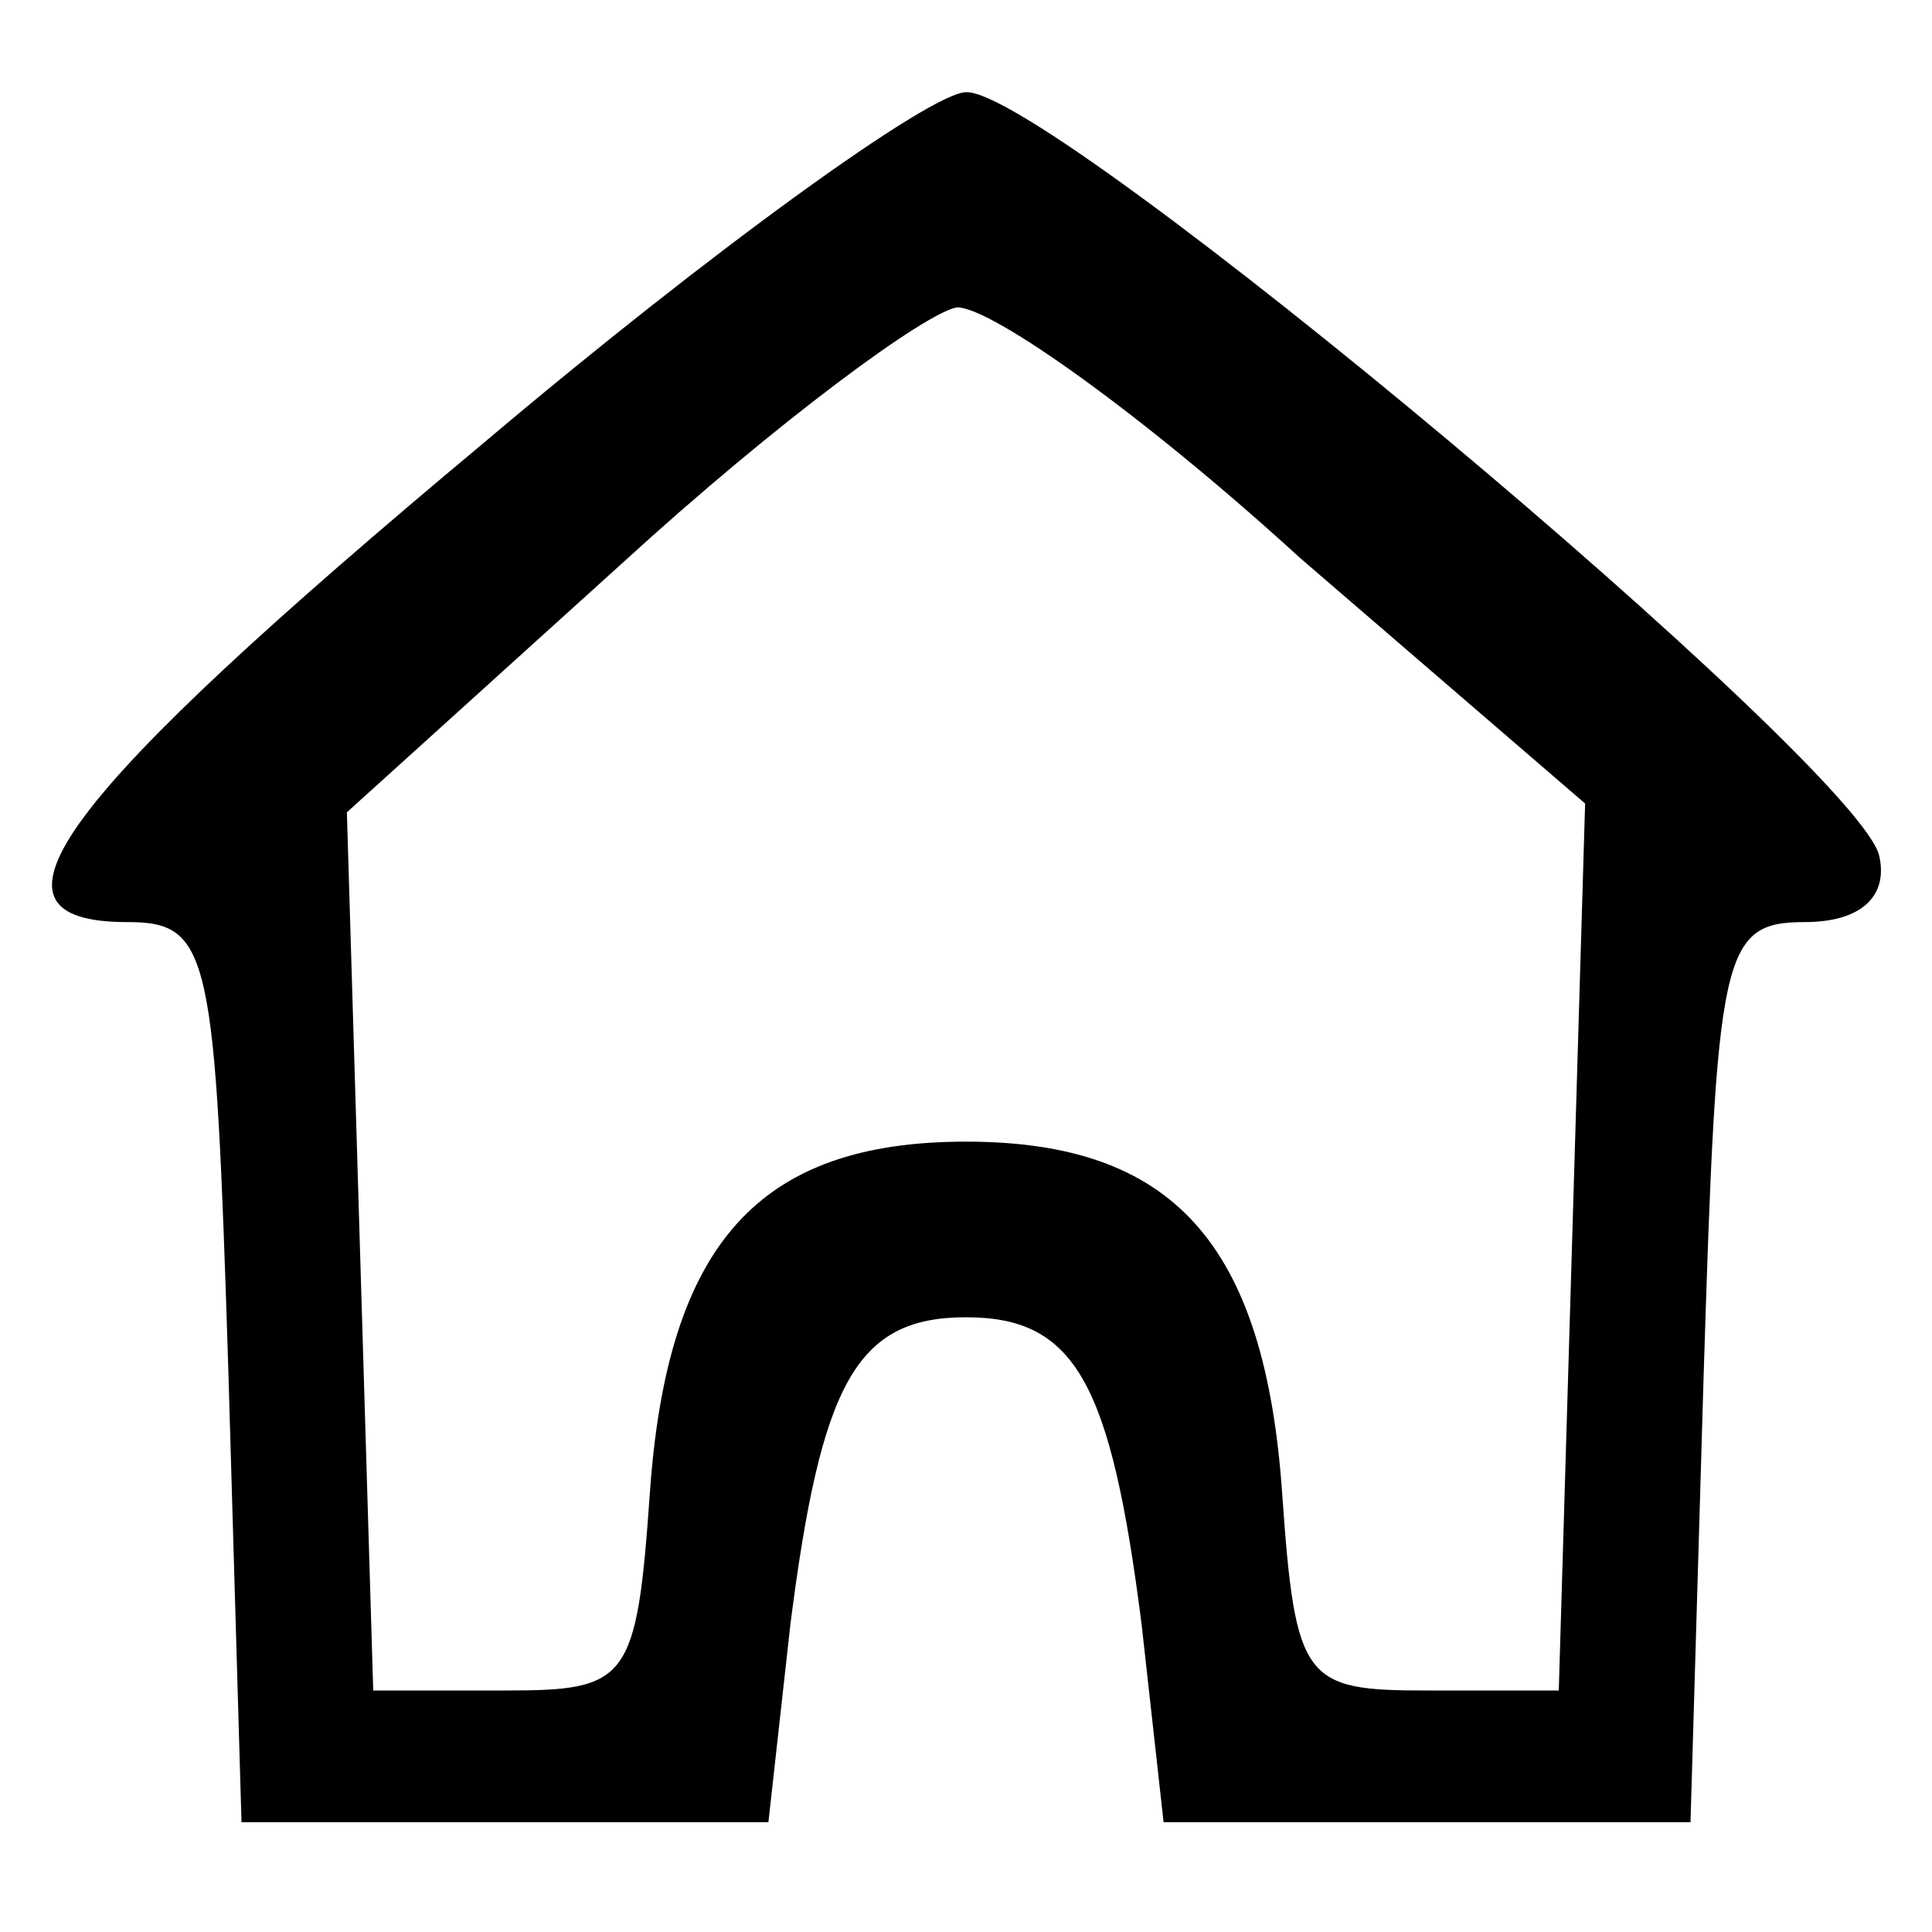
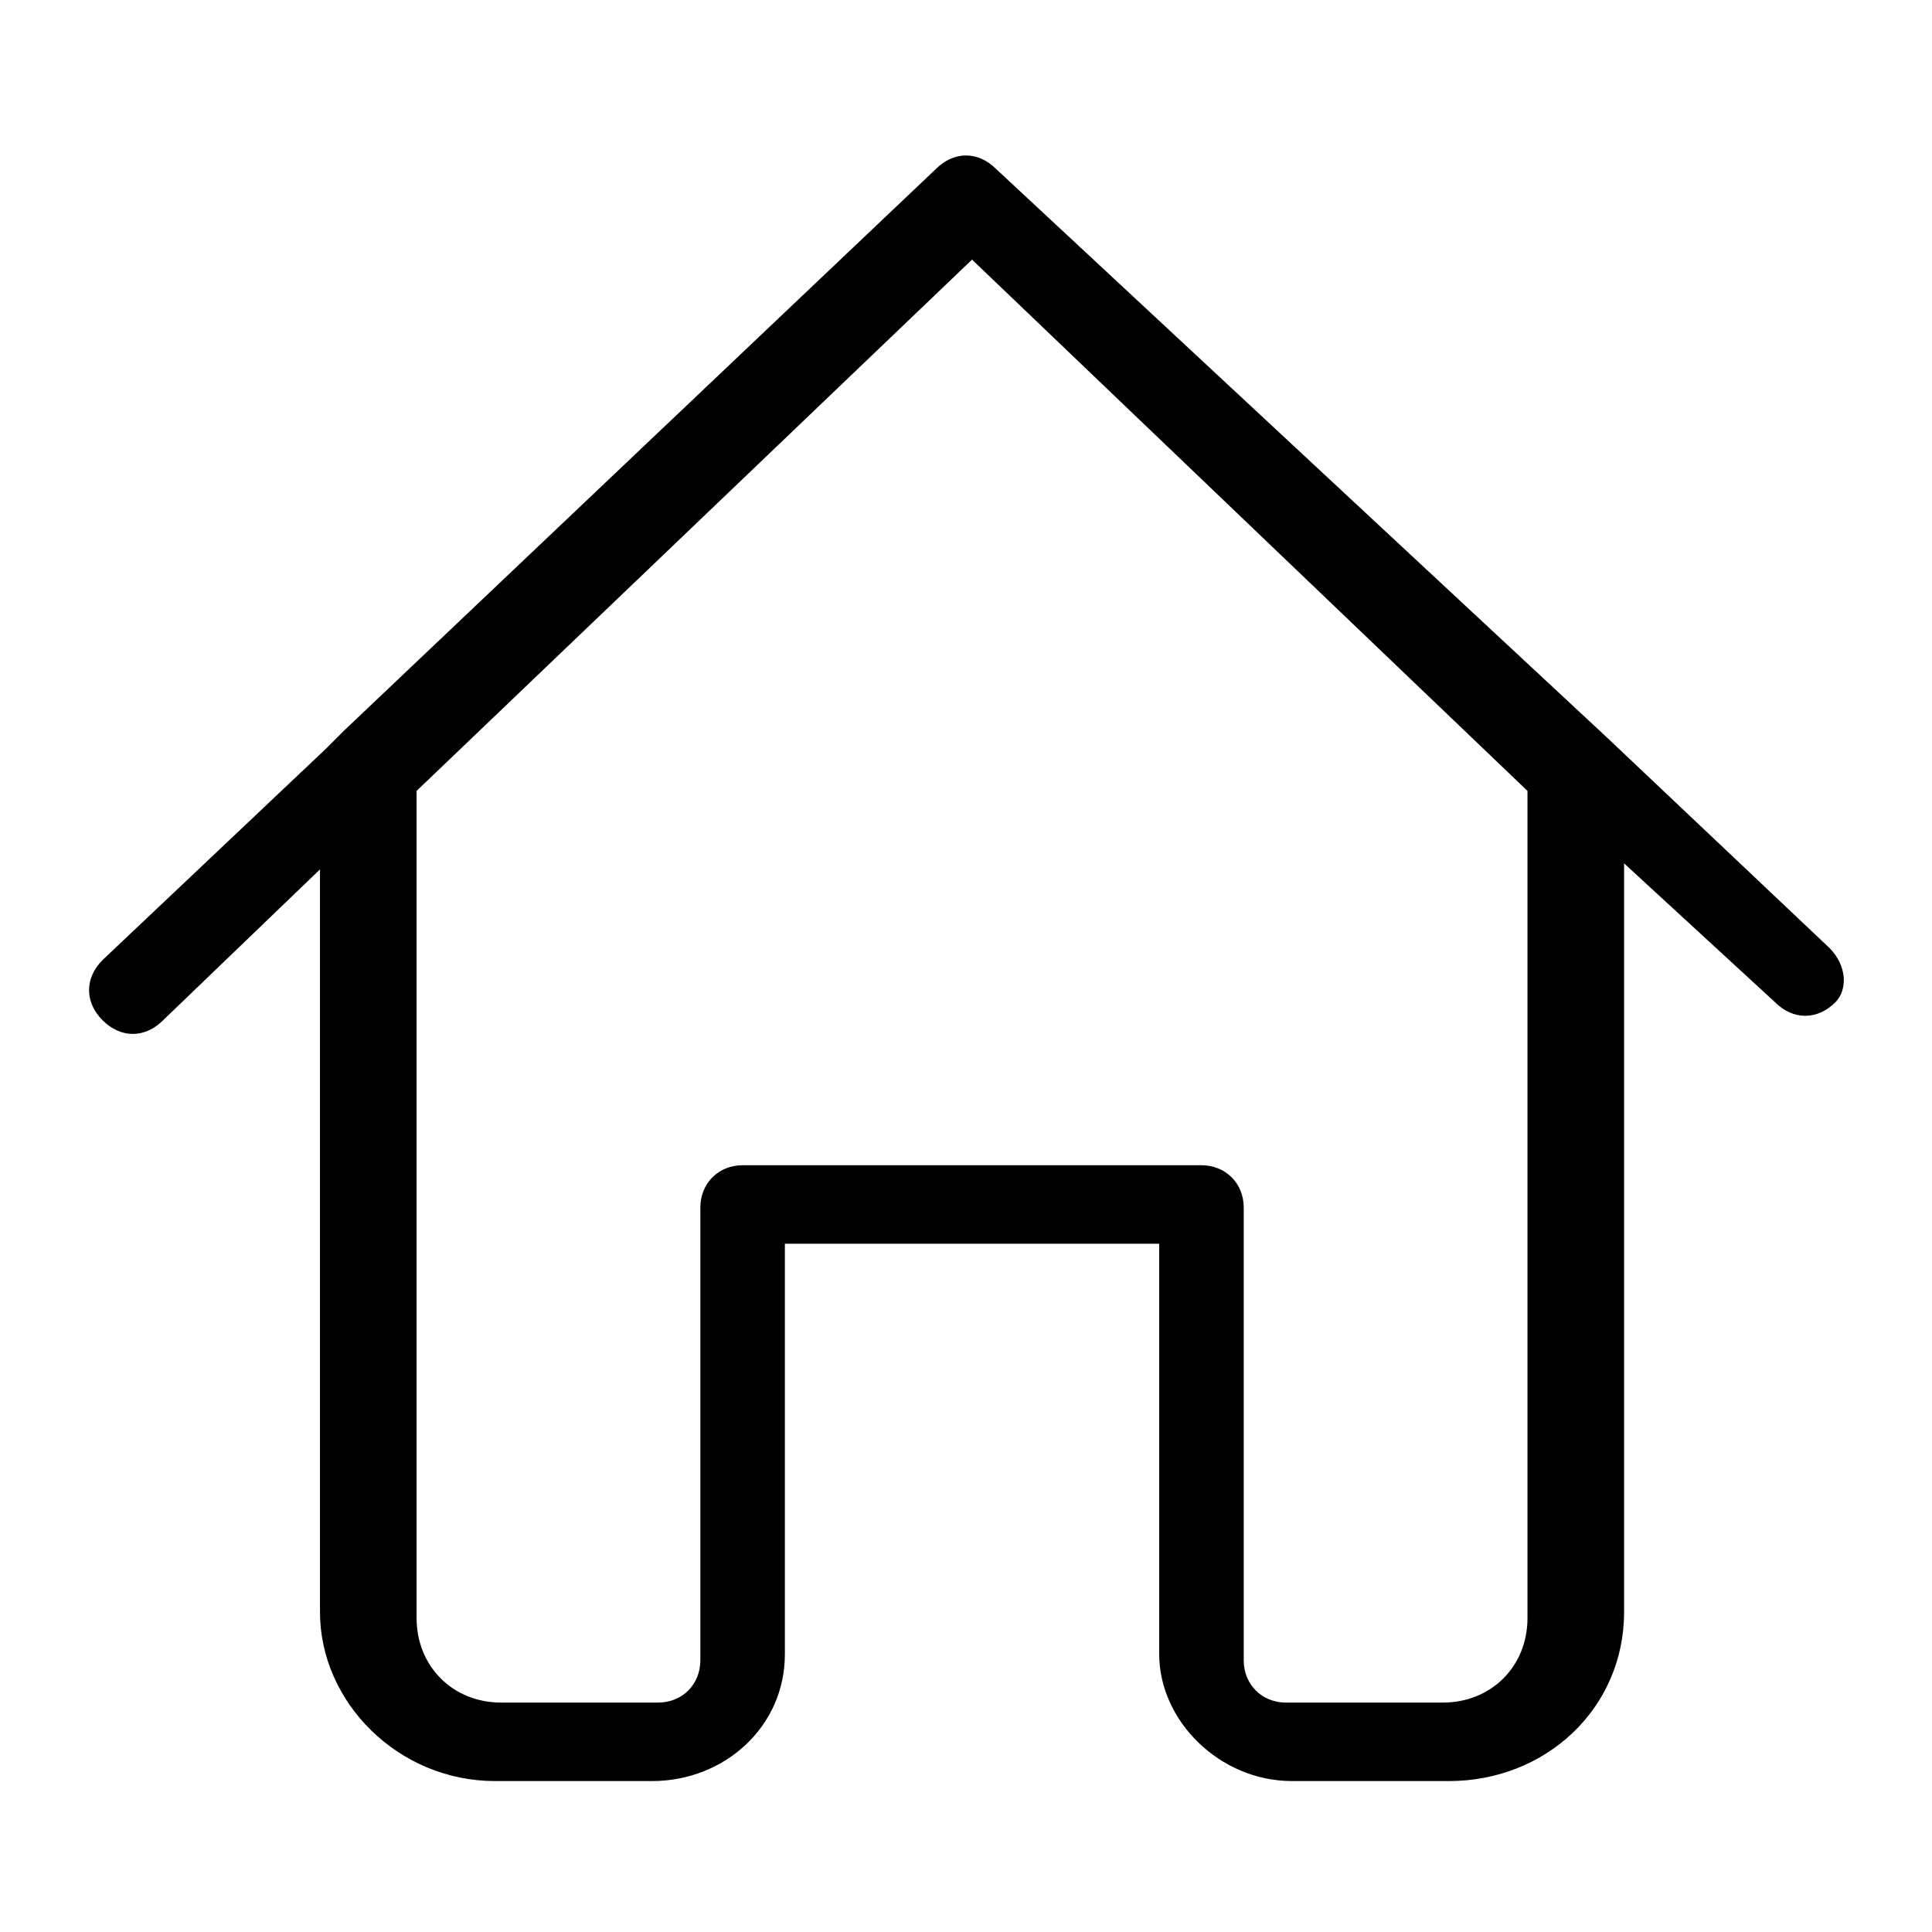
- <svg xmlns="http://www.w3.org/2000/svg" version="1.0" width="44pt" height="44pt" viewBox="0 0 44 44" preserveAspectRatio="xMidYMid meet">
-   <g transform="translate(0,44) scale(0.1,-0.1)" fill="#000000" stroke="none">
-     <path d="M110 339 c-97 -81 -118 -109 -81 -109 19 0 20 -7 23 -102 l3 -103 60 0 60 0 5 45 c7 55 15 70 40 70 25 0 33 -15 40 -70 l5 -45 60 0 60 0 3 102 c3 96 4 103 23 103 13 0 19 6 17 15 -4 20 -189 175 -208 174 -8 0 -58 -36 -110 -80z m186 -26 l65 -56 -3 -101 -3 -101 -30 0 c-28 0 -30 2 -33 45 -4 57 -25 80 -72 80 -47 0 -68 -23 -72 -80 -3 -43 -5 -45 -33 -45 l-30 0 -3 100 -3 100 63 57 c35 32 69 57 76 58 8 0 43 -25 78 -57z" />
-   </g>
+ <svg xmlns="http://www.w3.org/2000/svg" t="1589867150857" class="icon" viewBox="0 0 1024 1024" version="1.1" p-id="1619" width="200" height="200">
+   <defs>
+     <style type="text/css" />
+   </defs>
+   <path d="M969.6 502.4l-118.4-112-323.2-300.8c-9.6-9.6-22.4-9.6-32 0l-313.6 297.6c-3.2 3.2-6.4 6.4-9.6 9.6l-118.4 112c-9.6 9.6-9.6 22.4 0 32s22.4 9.6 32 0l83.2-80 0 393.6c0 48 41.6 89.6 92.8 89.6l83.2 0c38.4 0 70.4-28.8 70.4-67.2l0-217.6 99.2 0 99.2 0 0 217.6c0 35.2 32 67.2 70.4 67.2l83.2 0c51.2 0 92.8-38.4 92.8-89.6l0-396.8 80 73.6c9.6 9.6 22.4 9.6 32 0C979.2 524.8 979.2 512 969.6 502.4zM809.6 857.6c0 25.6-19.2 44.8-44.8 44.8l-83.2 0c-12.8 0-22.4-9.6-22.4-22.4L659.2 640c0-12.8-9.6-22.4-22.4-22.4l-121.6 0-121.6 0c-12.8 0-22.4 9.6-22.4 22.4l0 240c0 12.8-9.6 22.4-22.4 22.4l-83.2 0c-25.6 0-44.8-19.2-44.8-44.8l0-438.4 294.4-281.6 294.4 281.6L809.6 857.6z" p-id="1620" />
</svg>
